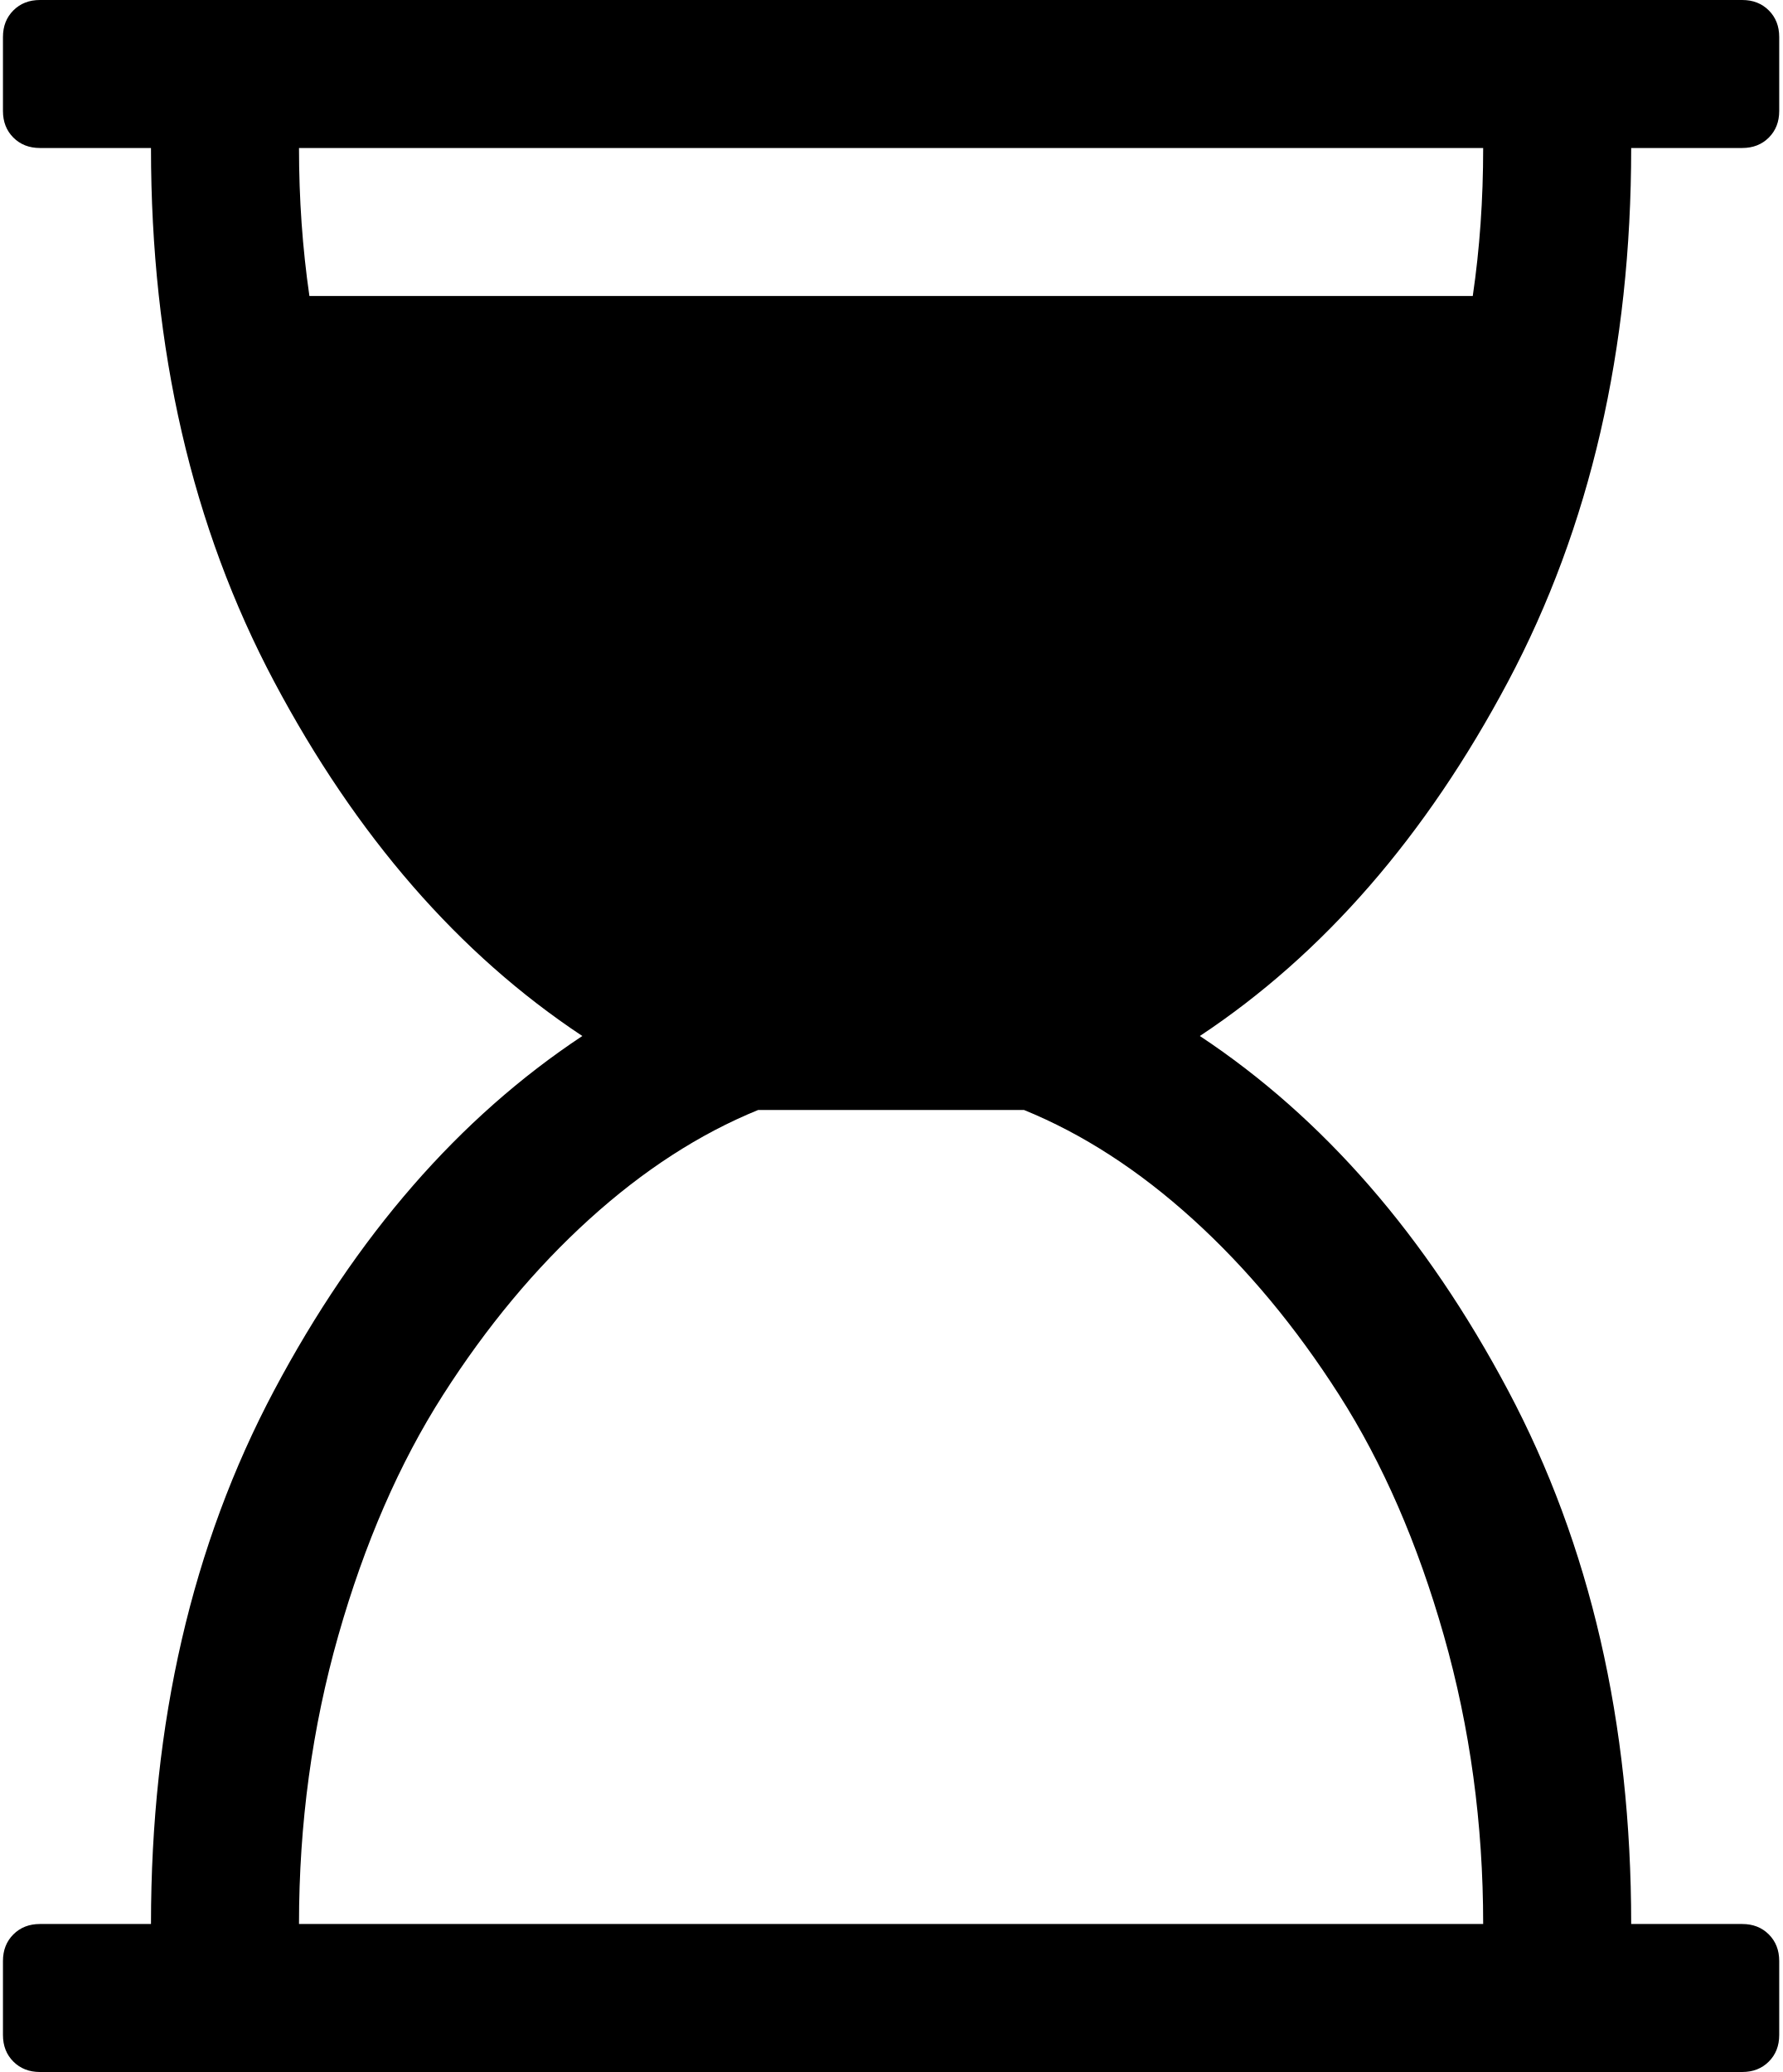
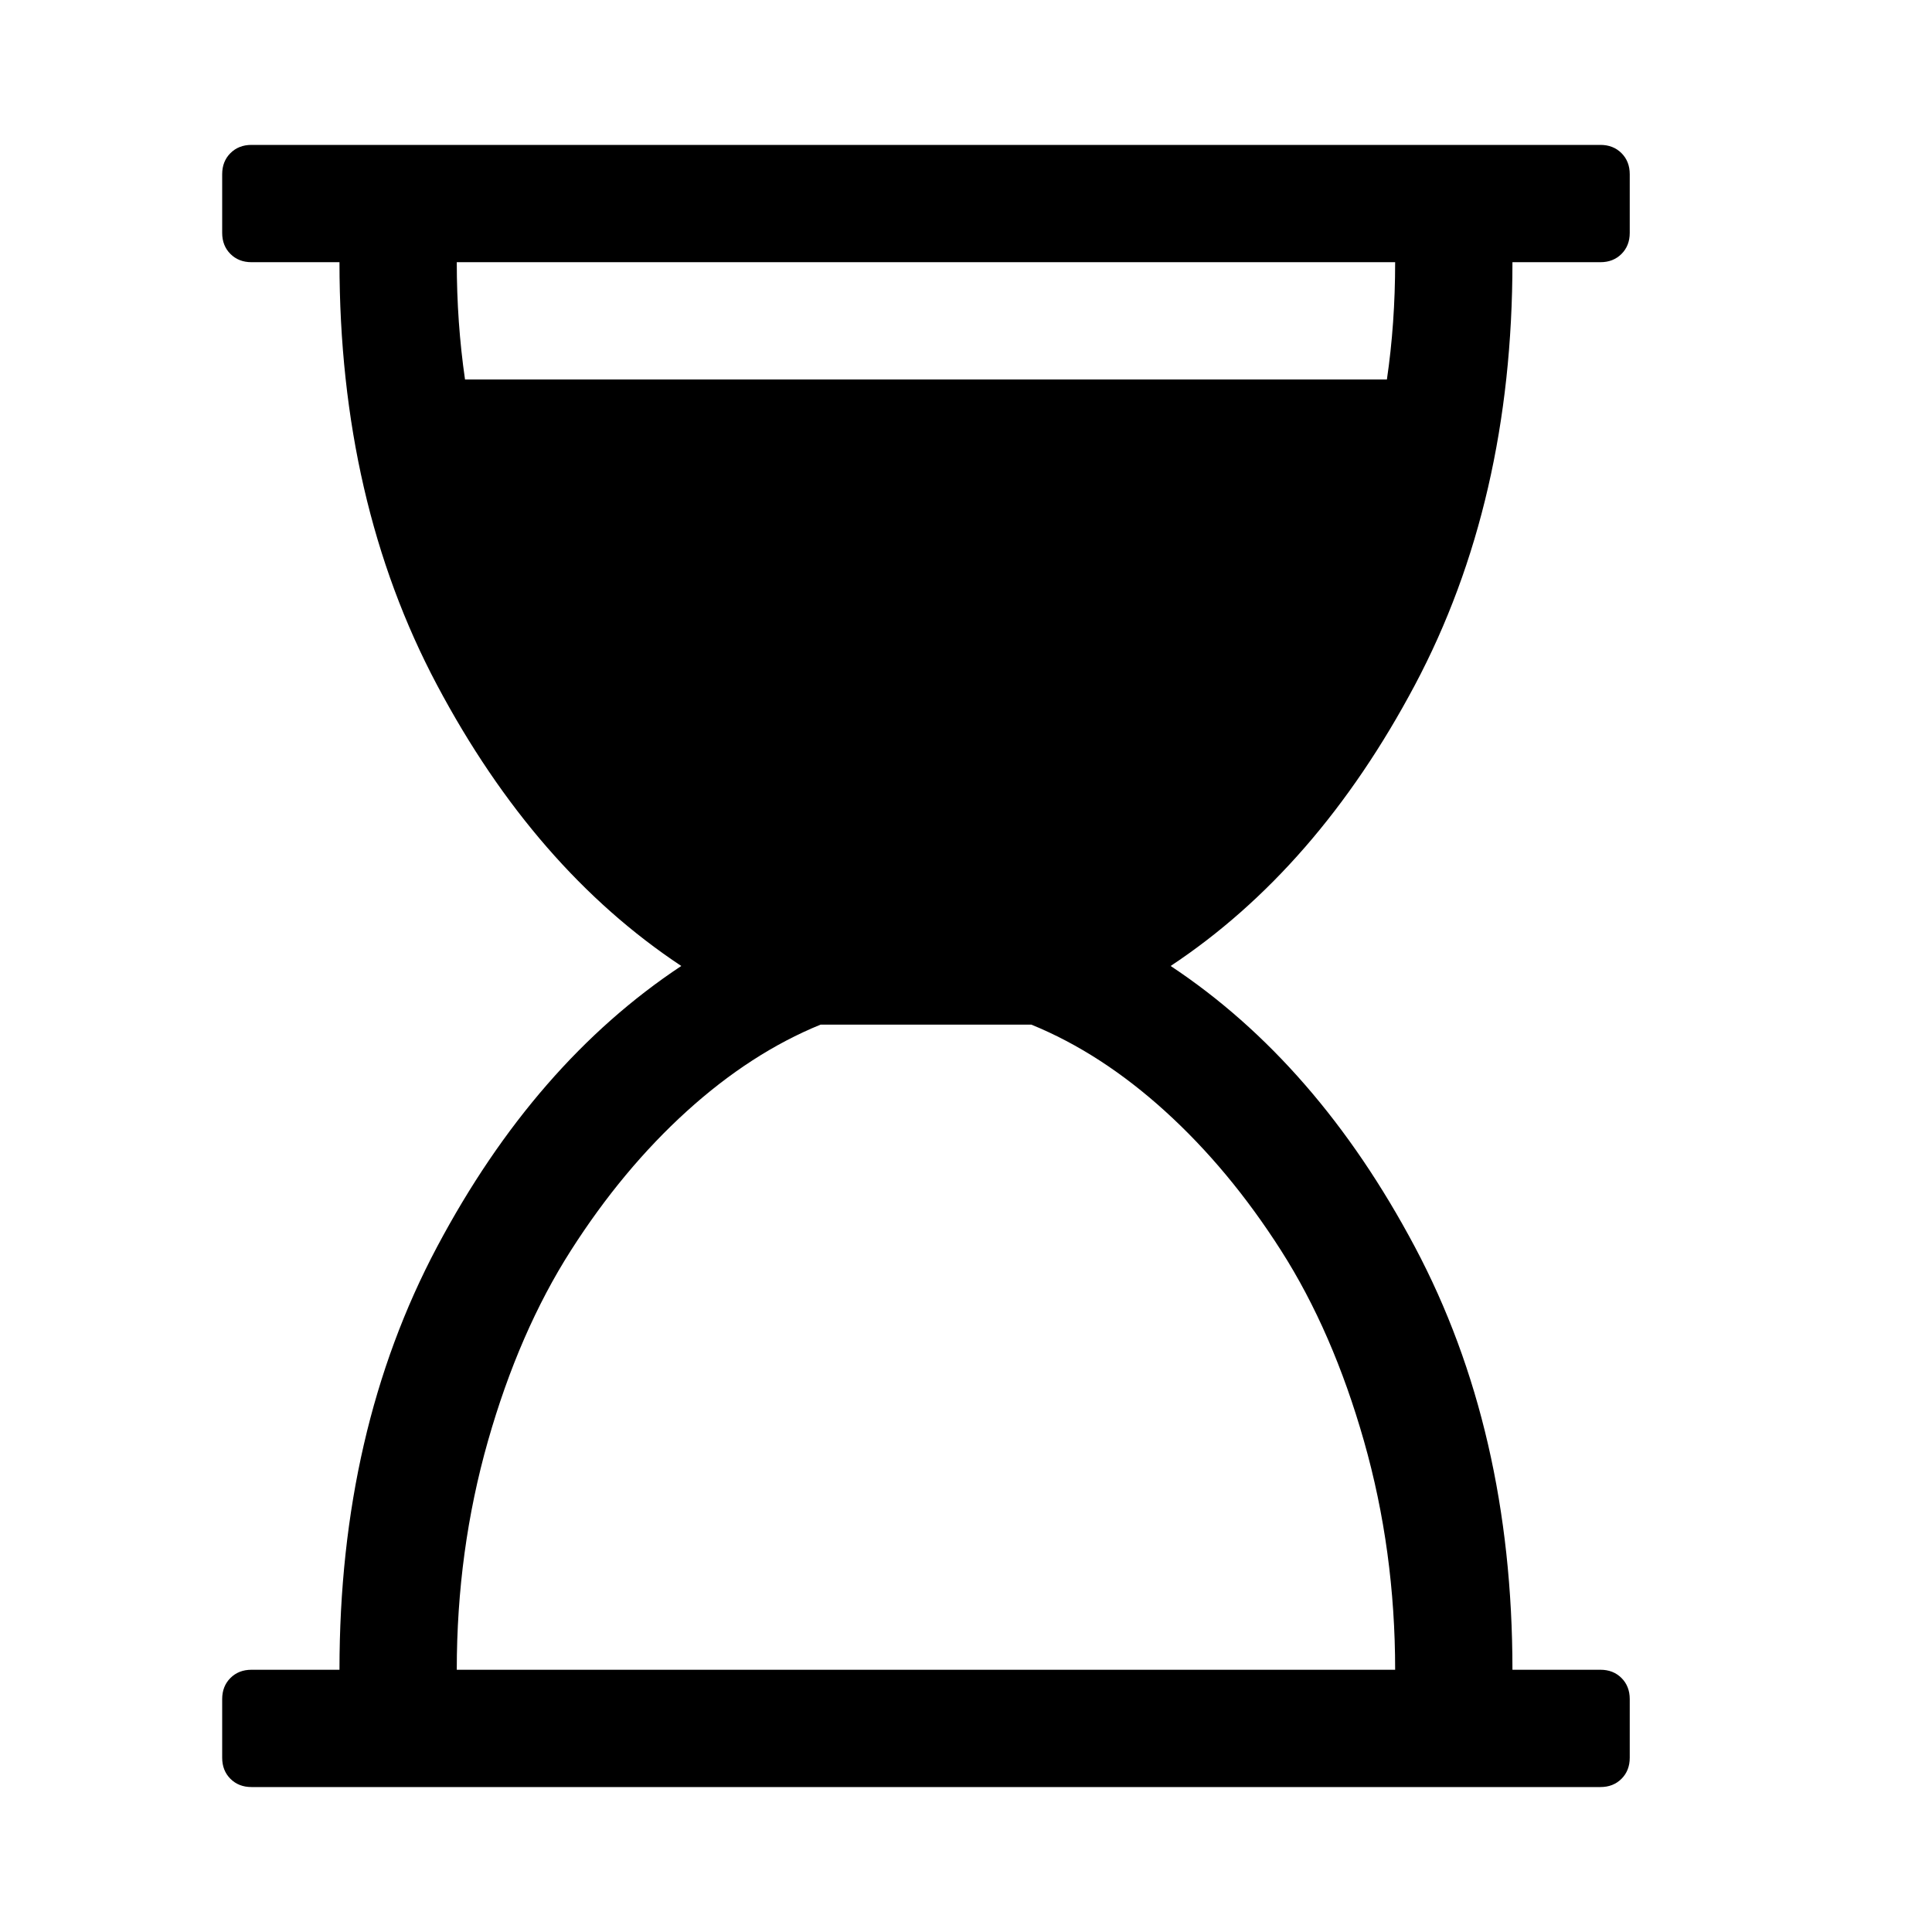
- <svg xmlns="http://www.w3.org/2000/svg" width="0.86em" height="1em" viewBox="0 0 1536 1792">
-   <path fill="currentColor" d="M1408 128q0 261-106.5 461.5T1035 896q160 106 266.5 306.5T1408 1664h96q14 0 23 9t9 23v64q0 14-9 23t-23 9H32q-14 0-23-9t-9-23v-64q0-14 9-23t23-9h96q0-261 106.5-461.5T501 896Q341 790 234.5 589.5T128 128H32q-14 0-23-9T0 96V32Q0 18 9 9t23-9h1472q14 0 23 9t9 23v64q0 14-9 23t-23 9zm-128 0H256q0 66 9 128h1006q9-61 9-128m0 1536q0-130-34-249.5t-90.5-208t-126.5-152T883 960H653q-76 31-146 94.5t-126.5 152t-90.5 208t-34 249.5z" />
+ <svg xmlns="http://www.w3.org/2000/svg" viewBox="0 0 1024 1024">
+   <g transform="translate(117.76 76.8) scale(0.4857)">
+     <path fill="currentColor" d="M1408 128q0 261-106.5 461.5T1035 896q160 106 266.5 306.5T1408 1664h96q14 0 23 9t9 23v64q0 14-9 23t-23 9H32q-14 0-23-9t-9-23v-64q0-14 9-23t23-9h96q0-261 106.5-461.5T501 896Q341 790 234.5 589.5T128 128H32q-14 0-23-9T0 96V32Q0 18 9 9t23-9h1472q14 0 23 9t9 23v64q0 14-9 23t-23 9zm-128 0H256q0 66 9 128h1006q9-61 9-128m0 1536q0-130-34-249.5t-90.5-208t-126.5-152T883 960H653q-76 31-146 94.5t-126.5 152t-90.5 208t-34 249.5z" />
+   </g>
</svg>
